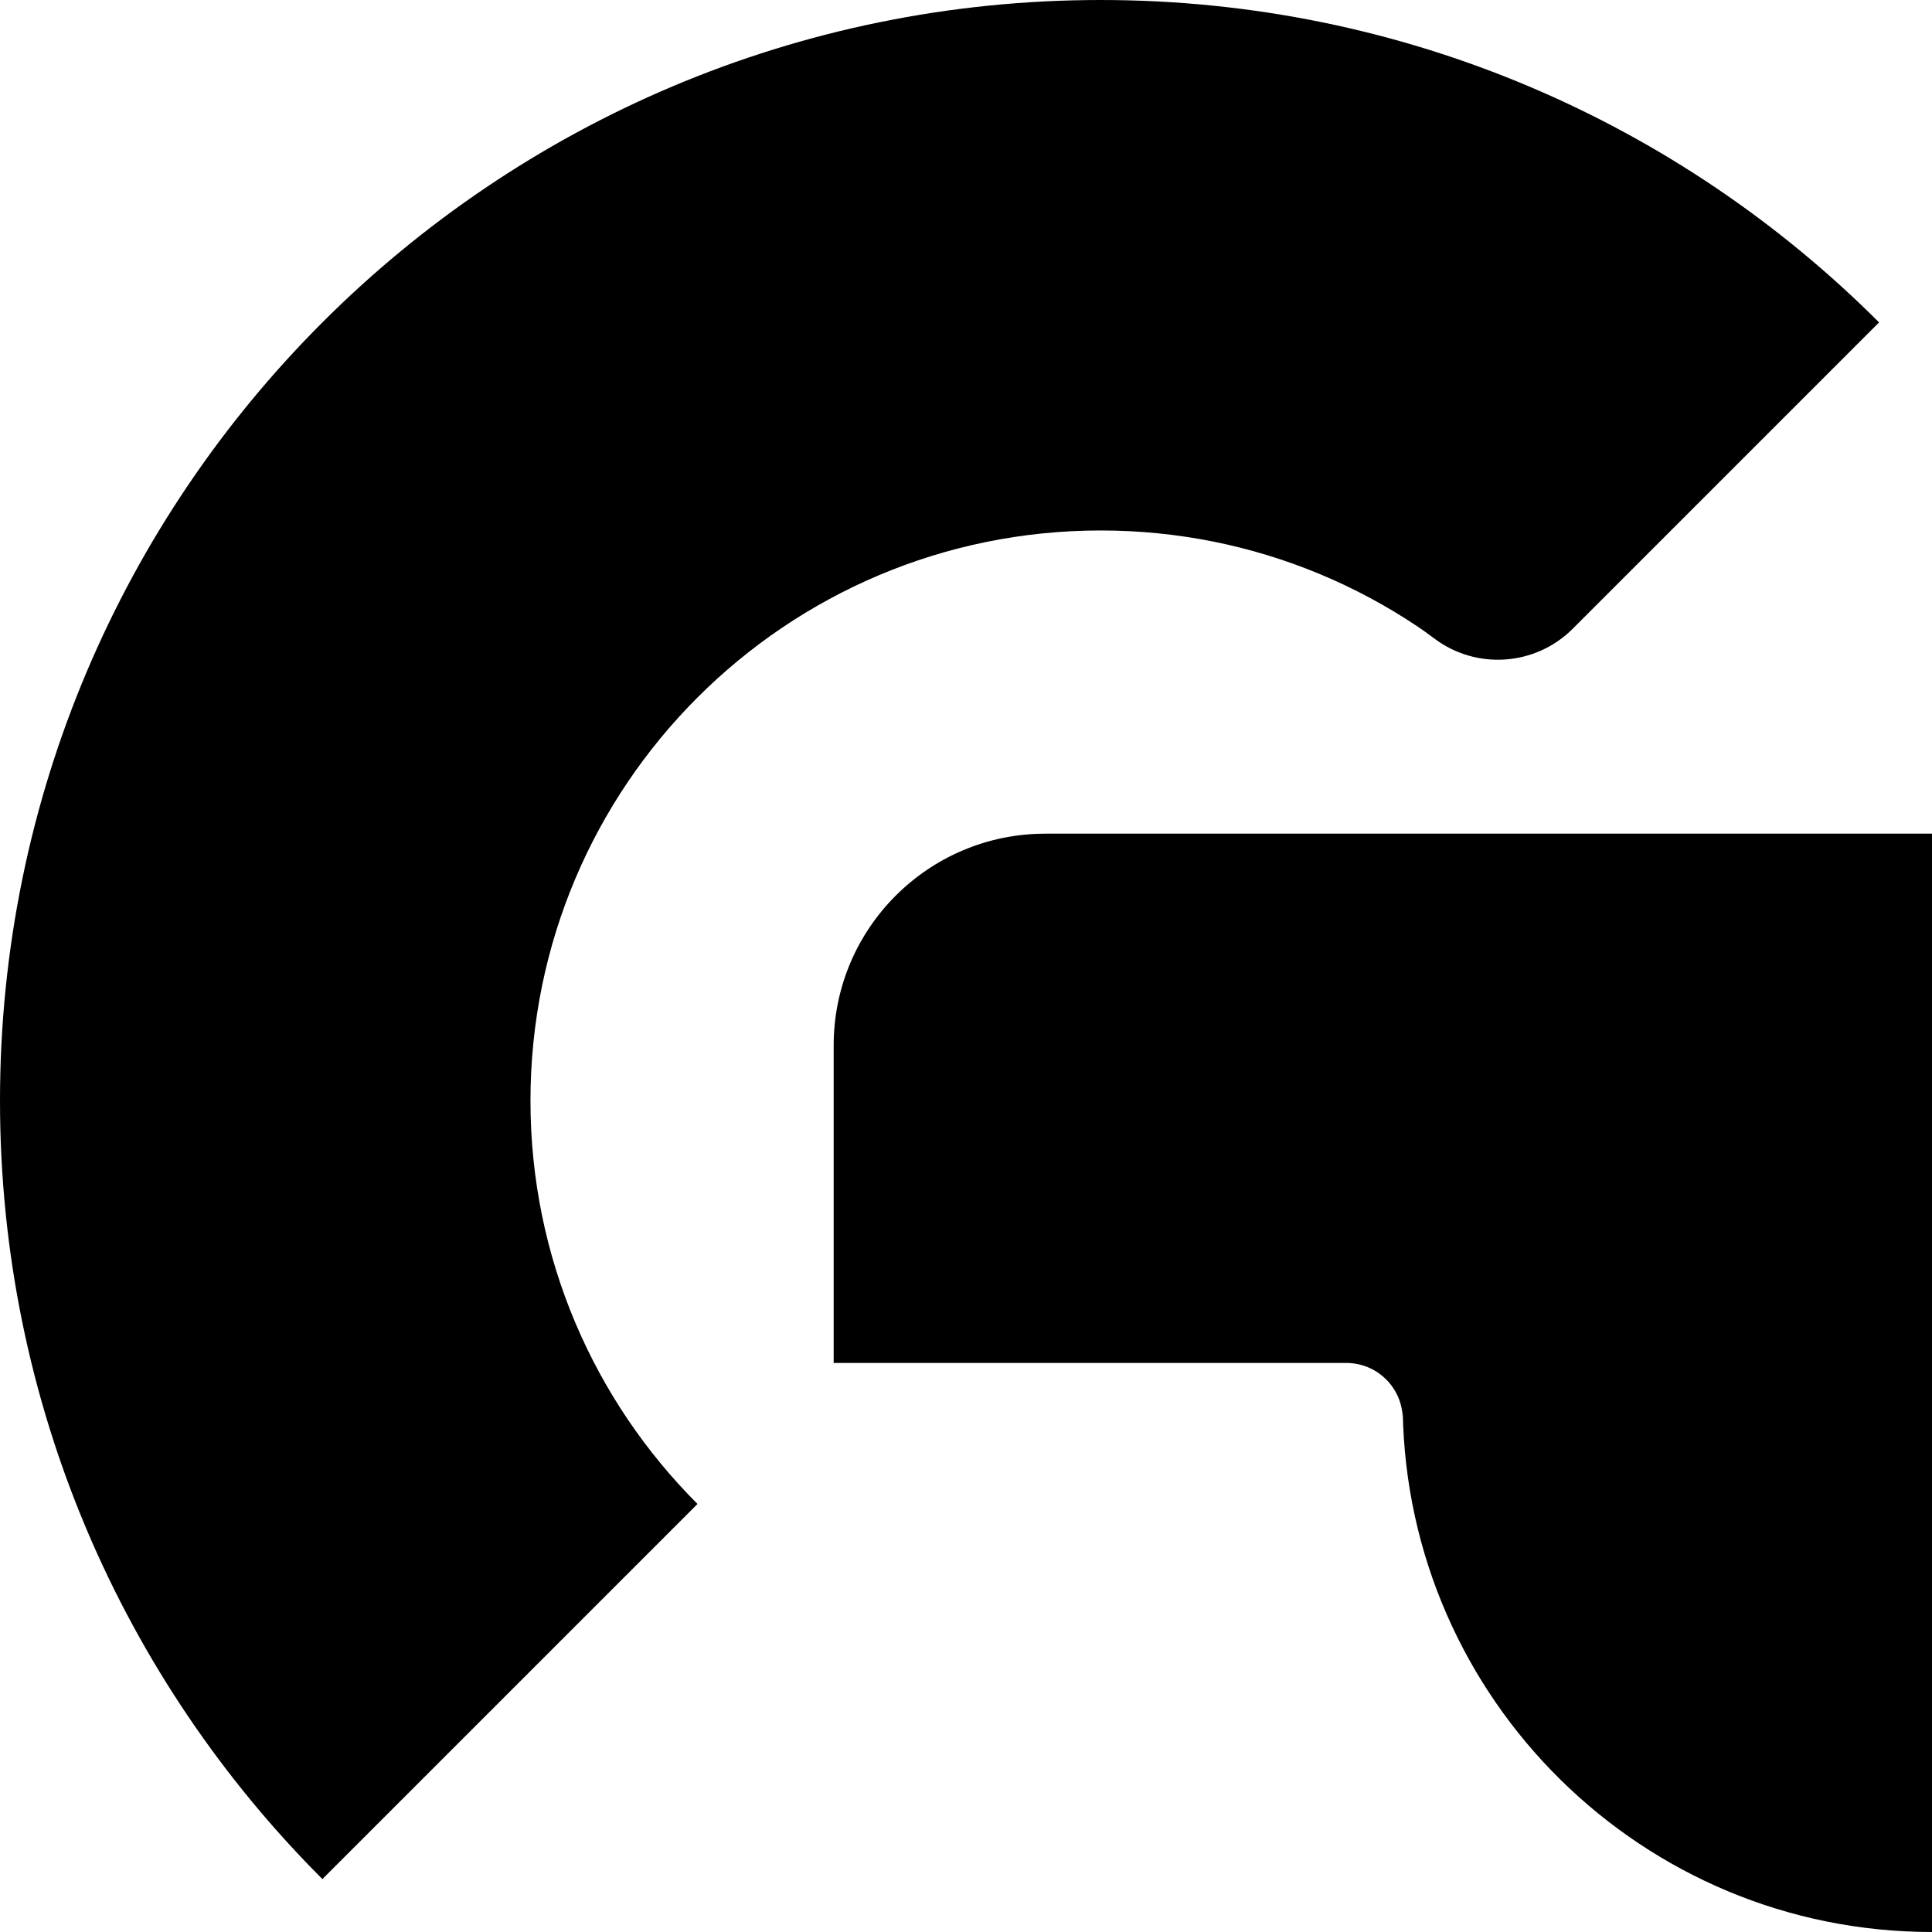
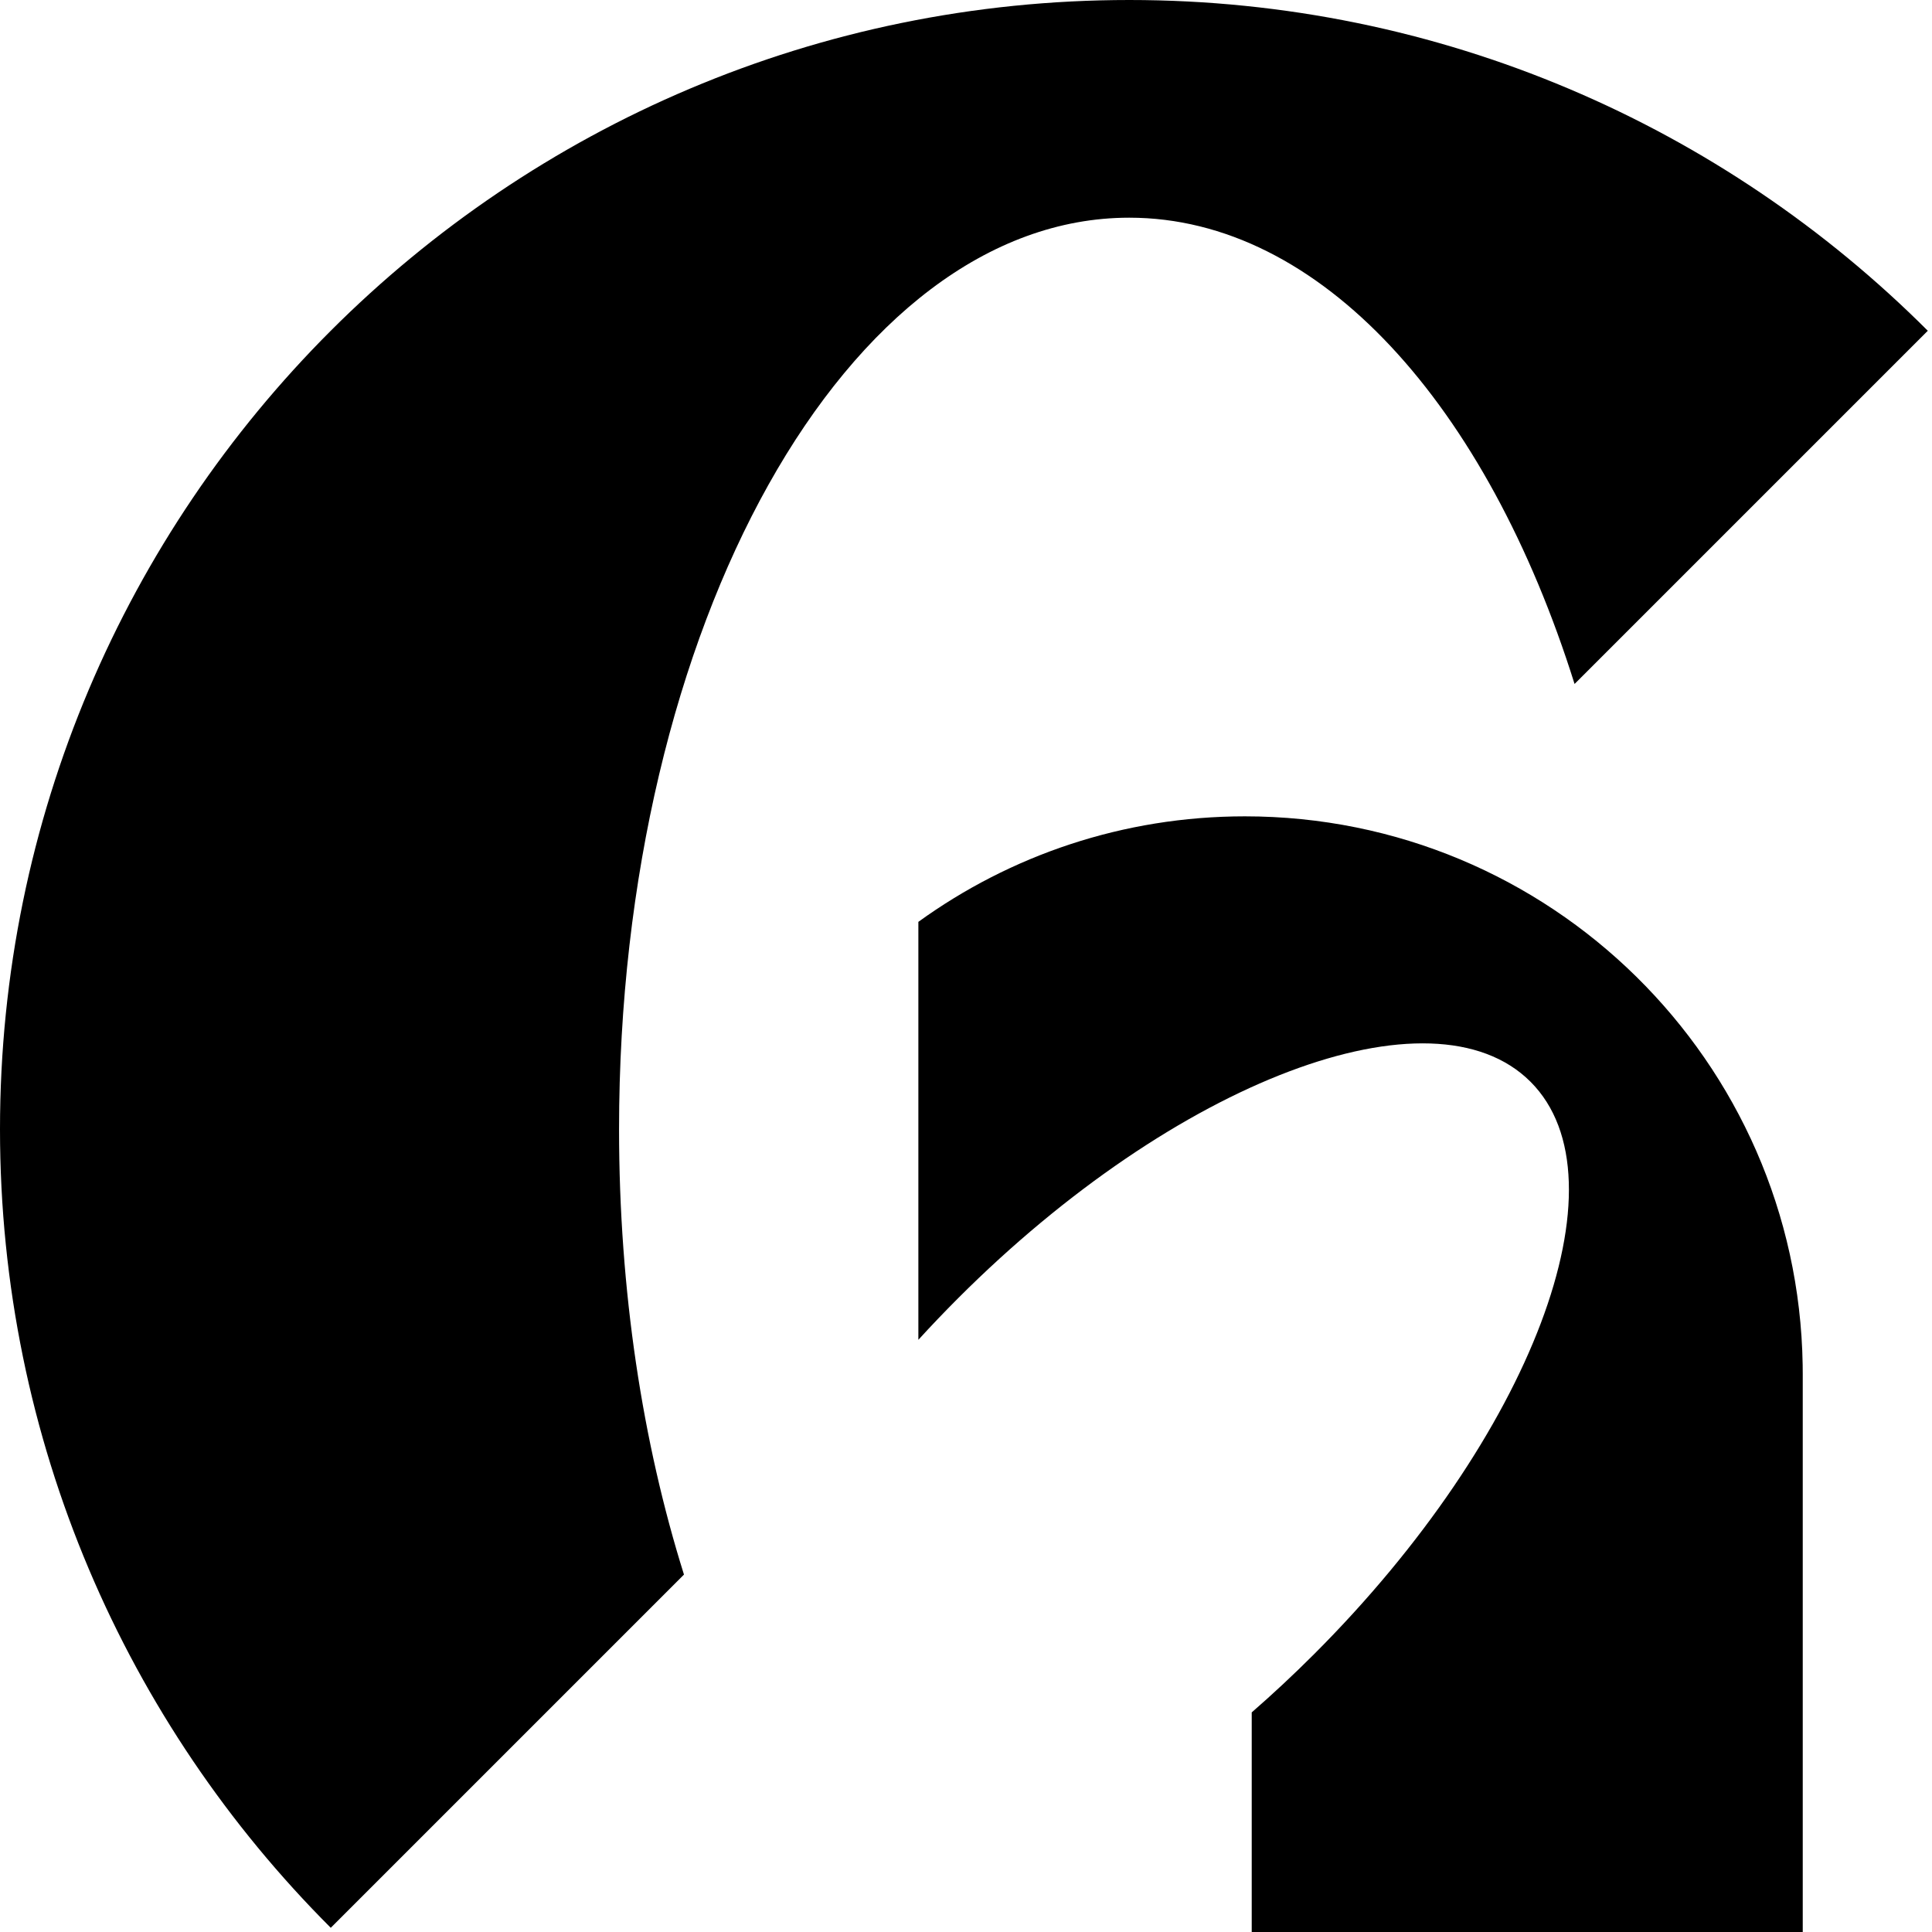
- <svg xmlns="http://www.w3.org/2000/svg" width="292px" height="292px" viewBox="0 0 292 292" version="1.1">
-   <g id="Logo" stroke="none" stroke-width="1" fill="none" fill-rule="evenodd">
-     <path d="M292,126 L292,292 C248.259,292 212.717,256.896 212.011,213.323 L212,212.002 L212,214.5 L211.996,214.245 C211.866,209.835 208.378,206.269 204,206.014 L204,206 L126,206 L126,158 C126,140.327 140.327,126 158,126 L292,126 Z M166.363,0 C212.303,0 253.894,18.621 284,48.728 C271.402,61.326 261.953,70.774 255.654,77.074 C251.993,80.734 247.269,85.459 241.481,91.247 C240.475,92.252 239.216,93.512 237.702,95.025 C232.056,100.671 223.113,101.291 216.742,96.477 C215.839,95.795 215.008,95.199 214.248,94.691 C209.585,91.568 204.599,88.889 199.352,86.714 C189.19,82.5 178.048,80.175 166.363,80.175 C118.762,80.175 80.175,118.762 80.175,166.363 C80.175,190.163 89.822,211.711 105.42,227.308 L48.728,284 C18.621,253.894 0,212.303 0,166.363 C0,74.483 74.483,0 166.363,0 Z" id="Combined-Shape" fill="#000000" fill-rule="nonzero" />
+ <svg xmlns="http://www.w3.org/2000/svg" width="284px" height="284px" viewBox="0 0 284 284" version="1.1">
+   <g id="G-Copy-19" stroke="none" stroke-width="1" fill="none" fill-rule="evenodd">
+     <path d="M166,-8.52651283e-14 C211.84,-8.52651283e-14 253.341,18.581 283.381,48.621 L231.458,100.542 C218.618,59.641 194.115,32 166,32 C124.579,32 91,91.994 91,166 C91,189.774 94.465,212.101 100.542,231.459 L48.621,283.381 C18.581,253.341 2.84217094e-14,211.84 2.84217094e-14,166 C2.84217094e-14,74.321 74.321,-8.52651283e-14 166,-8.52651283e-14 Z" id="Combined-Shape-Copy" fill="#000000" fill-rule="nonzero" />
+     <path d="M183,120 C227.834,120 264.265,155.982 264.989,200.644 L265,202 L265,284 L184,284 L184.008,283.992 L184,283.992 L184.001,251.718 C187.089,249.03 190.151,246.175 193.163,243.163 C225.186,211.14 239.432,173.467 224.983,159.017 C210.533,144.568 172.86,158.814 140.837,190.837 C138.819,192.855 136.872,194.895 134.998,196.95 L134.998,135.511 C148.492,125.752 165.074,120 183,120 Z" id="Combined-Shape" fill="#000000" fill-rule="nonzero" />
  </g>
</svg>
